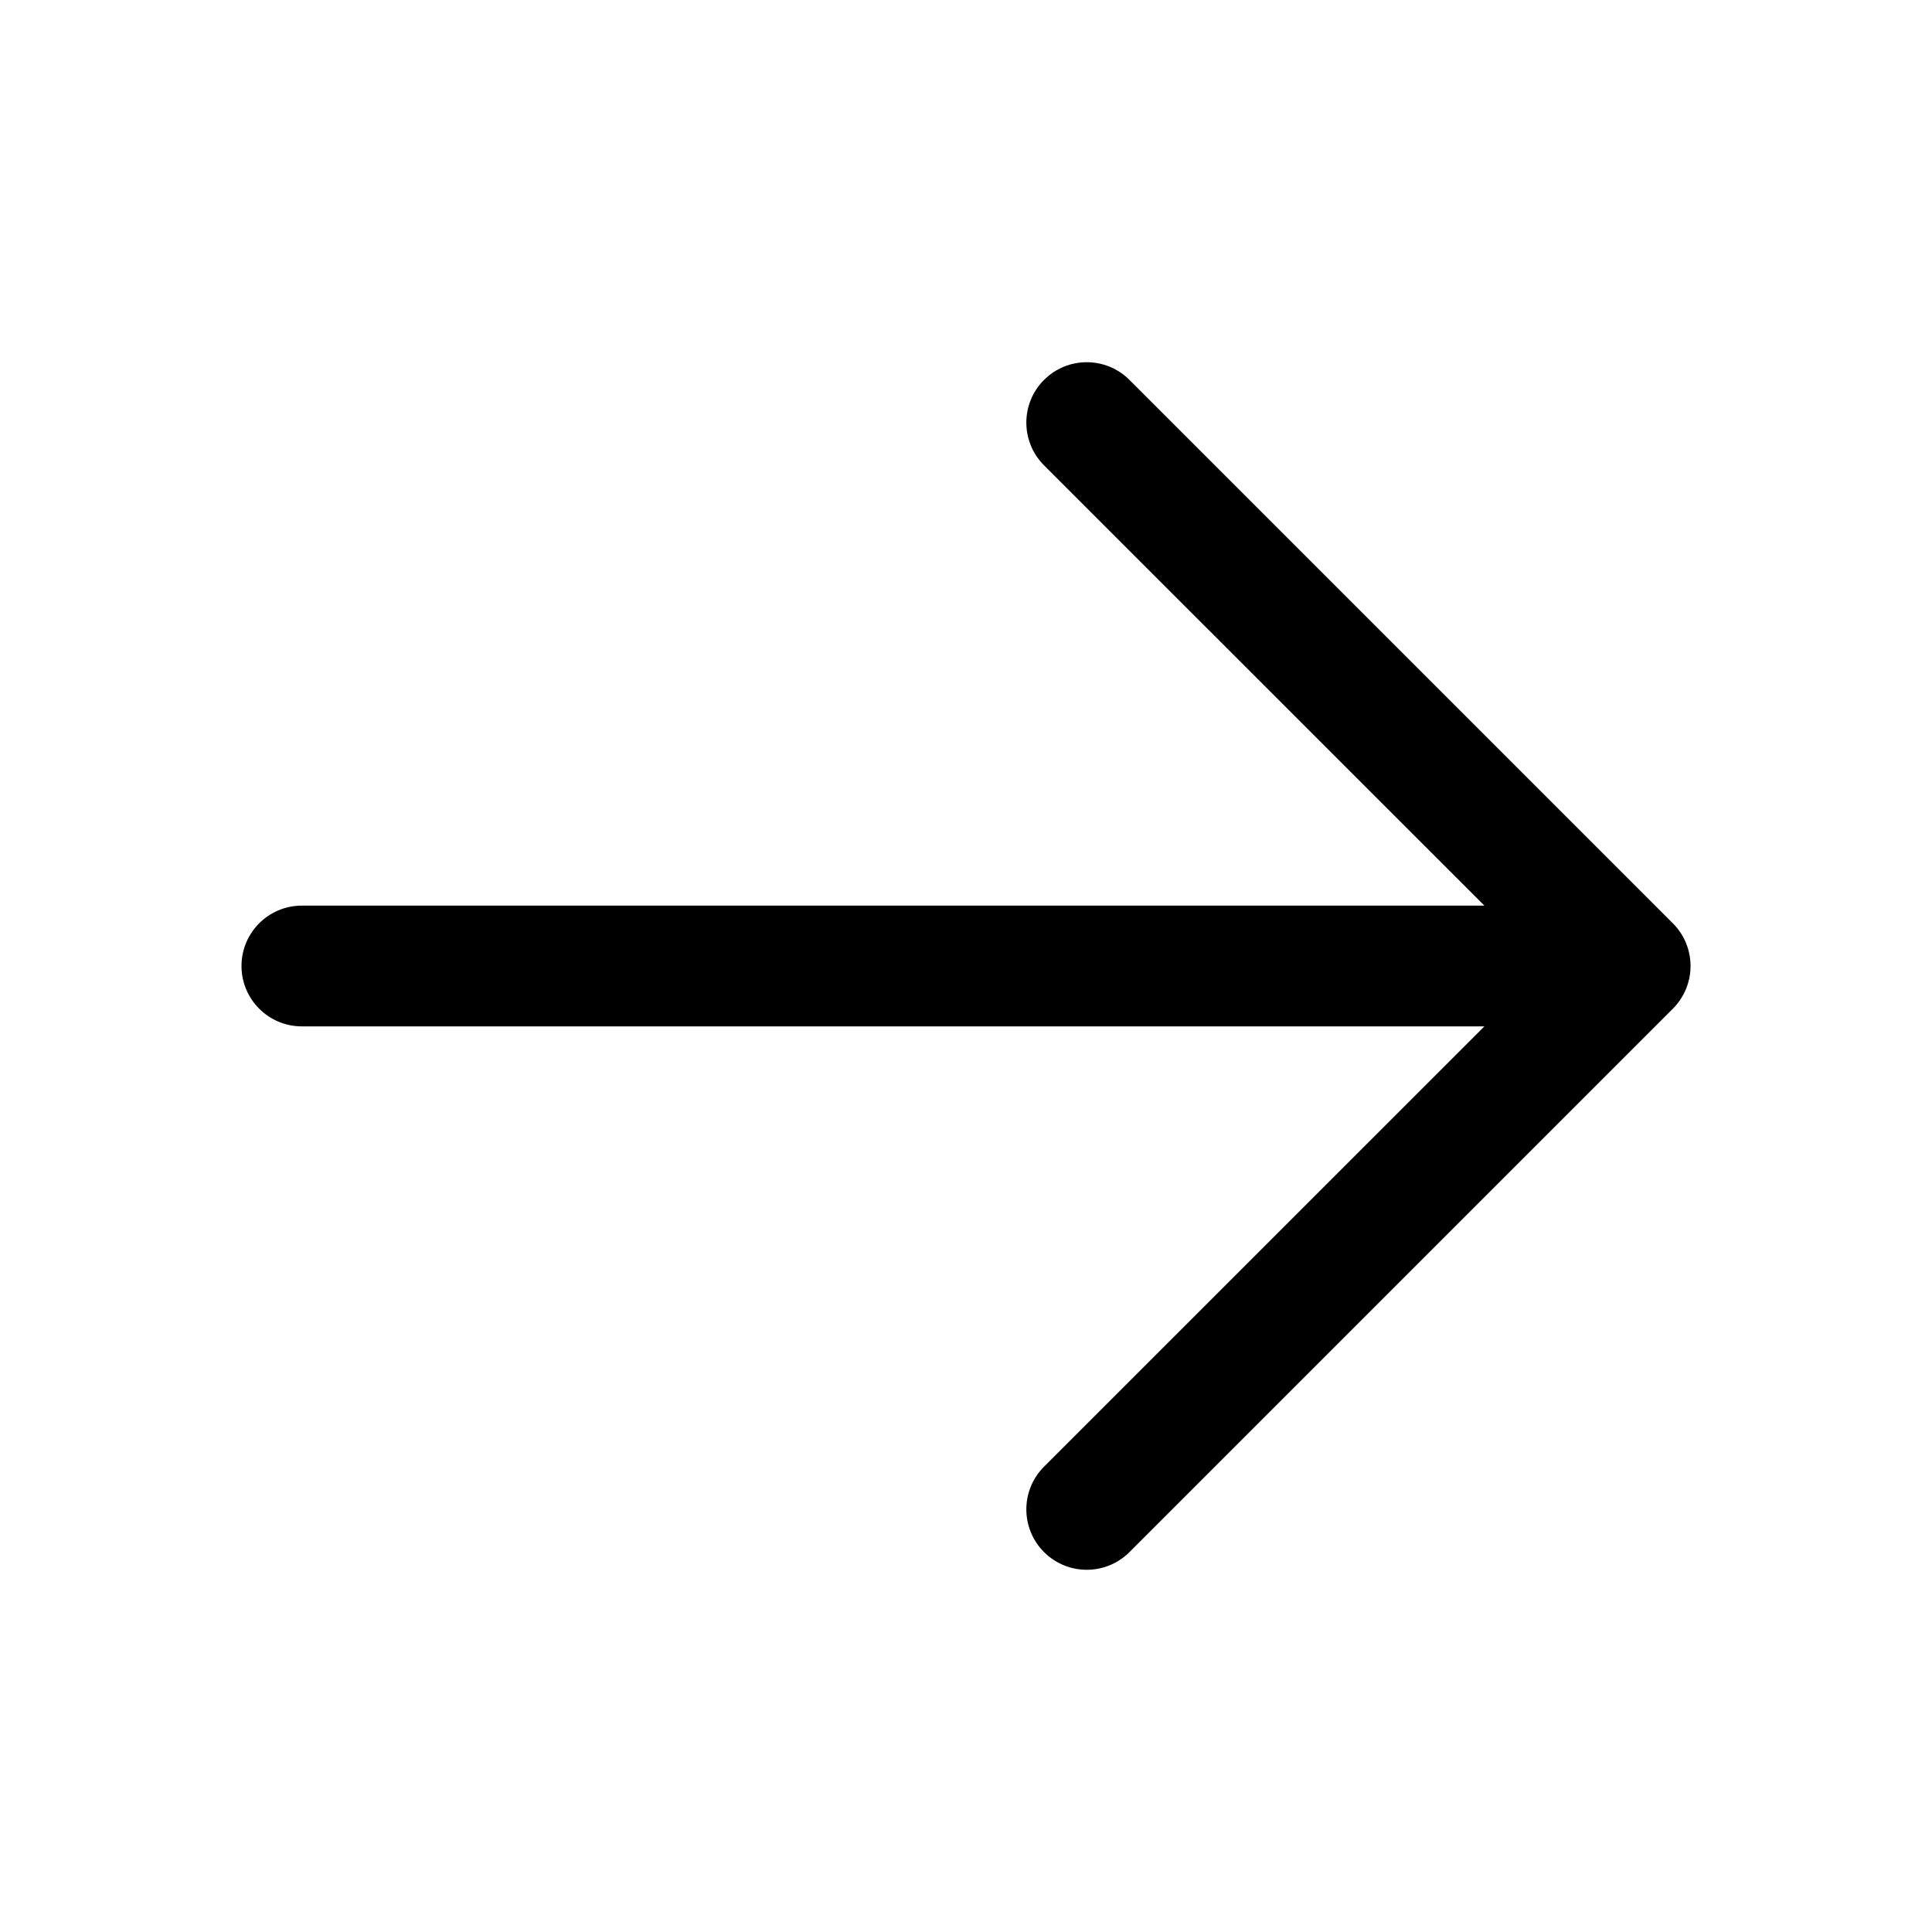
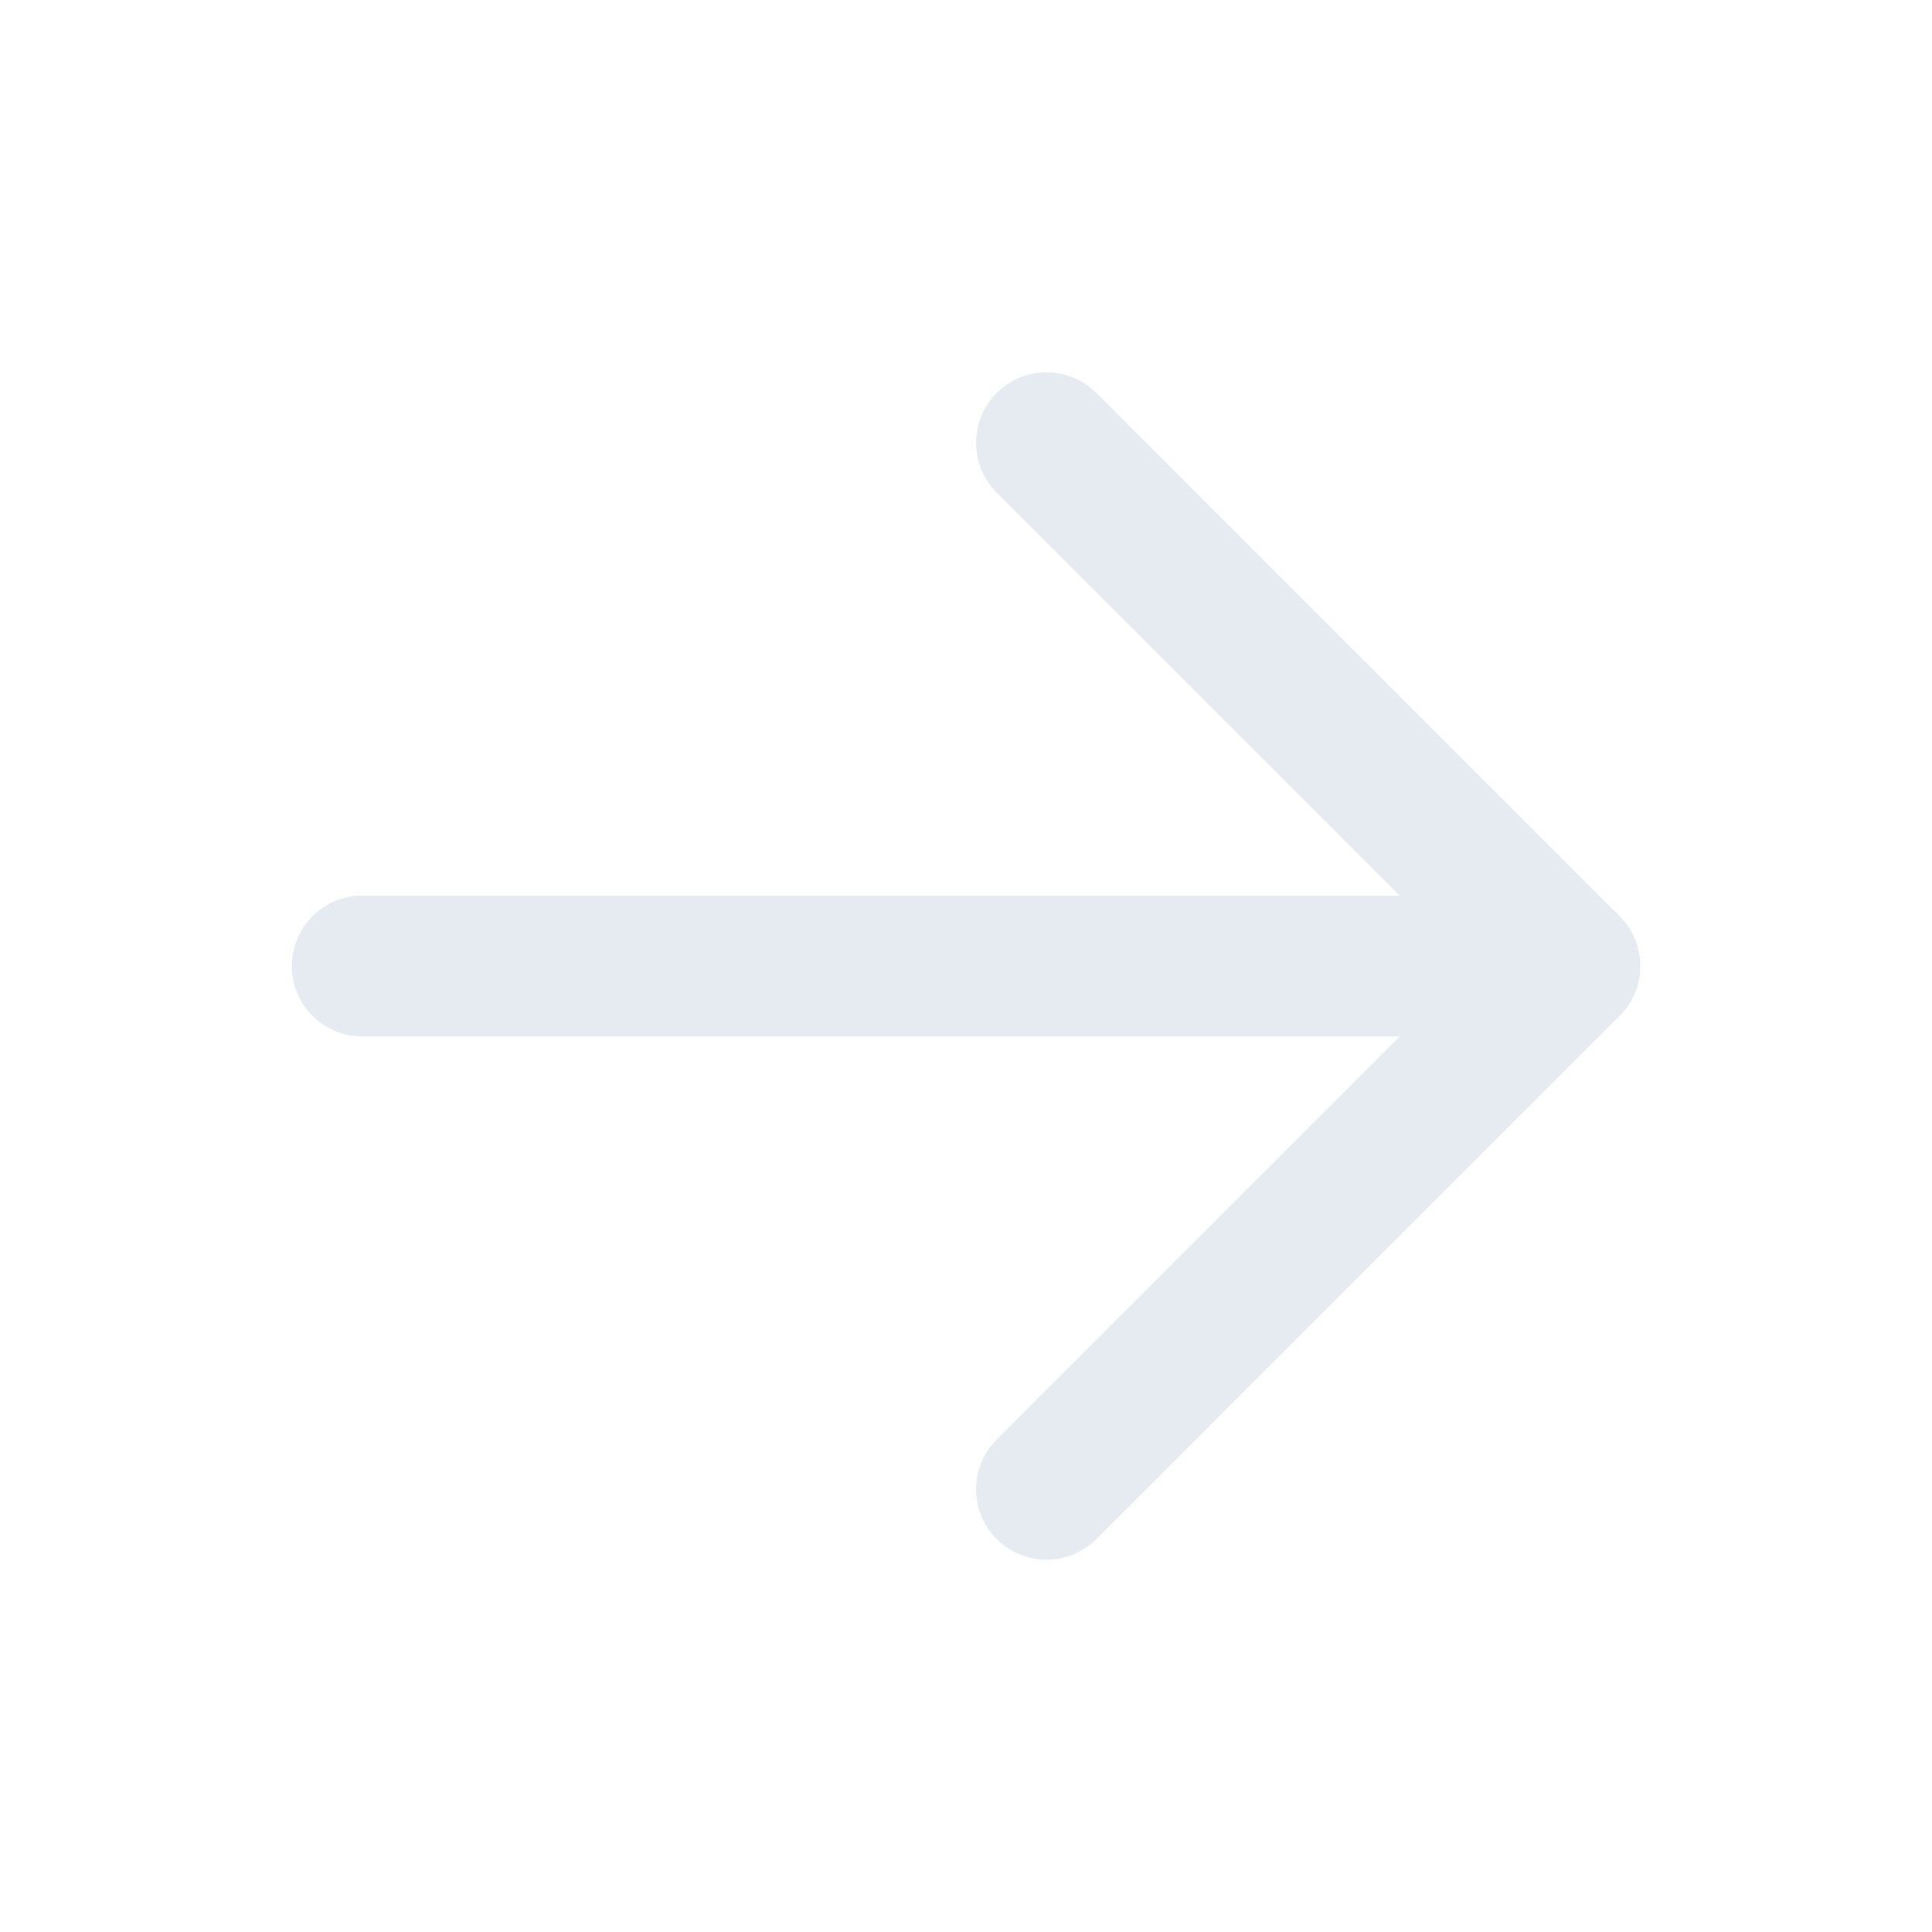
- <svg xmlns="http://www.w3.org/2000/svg" viewBox="0 0 256 256" fill="currentColor">
-   <path d="M221.66,133.66l-72,72a8,8,0,0,1-11.32-11.32L196.69,136H40a8,8,0,0,1,0-16H196.69L138.34,61.66a8,8,0,0,1,11.32-11.32l72,72A8,8,0,0,1,221.66,133.66Z" />
+ <svg xmlns="http://www.w3.org/2000/svg" viewBox="0 0 24 24" width="24" height="24" fill="none" stroke="#e6eaf1" stroke-width="1.75" stroke-linecap="round" stroke-linejoin="round" aria-hidden="true">
+   <path d="M4.5 12h15" />
+   <path d="m13 5.5 6.5 6.5-6.5 6.5" />
</svg>
